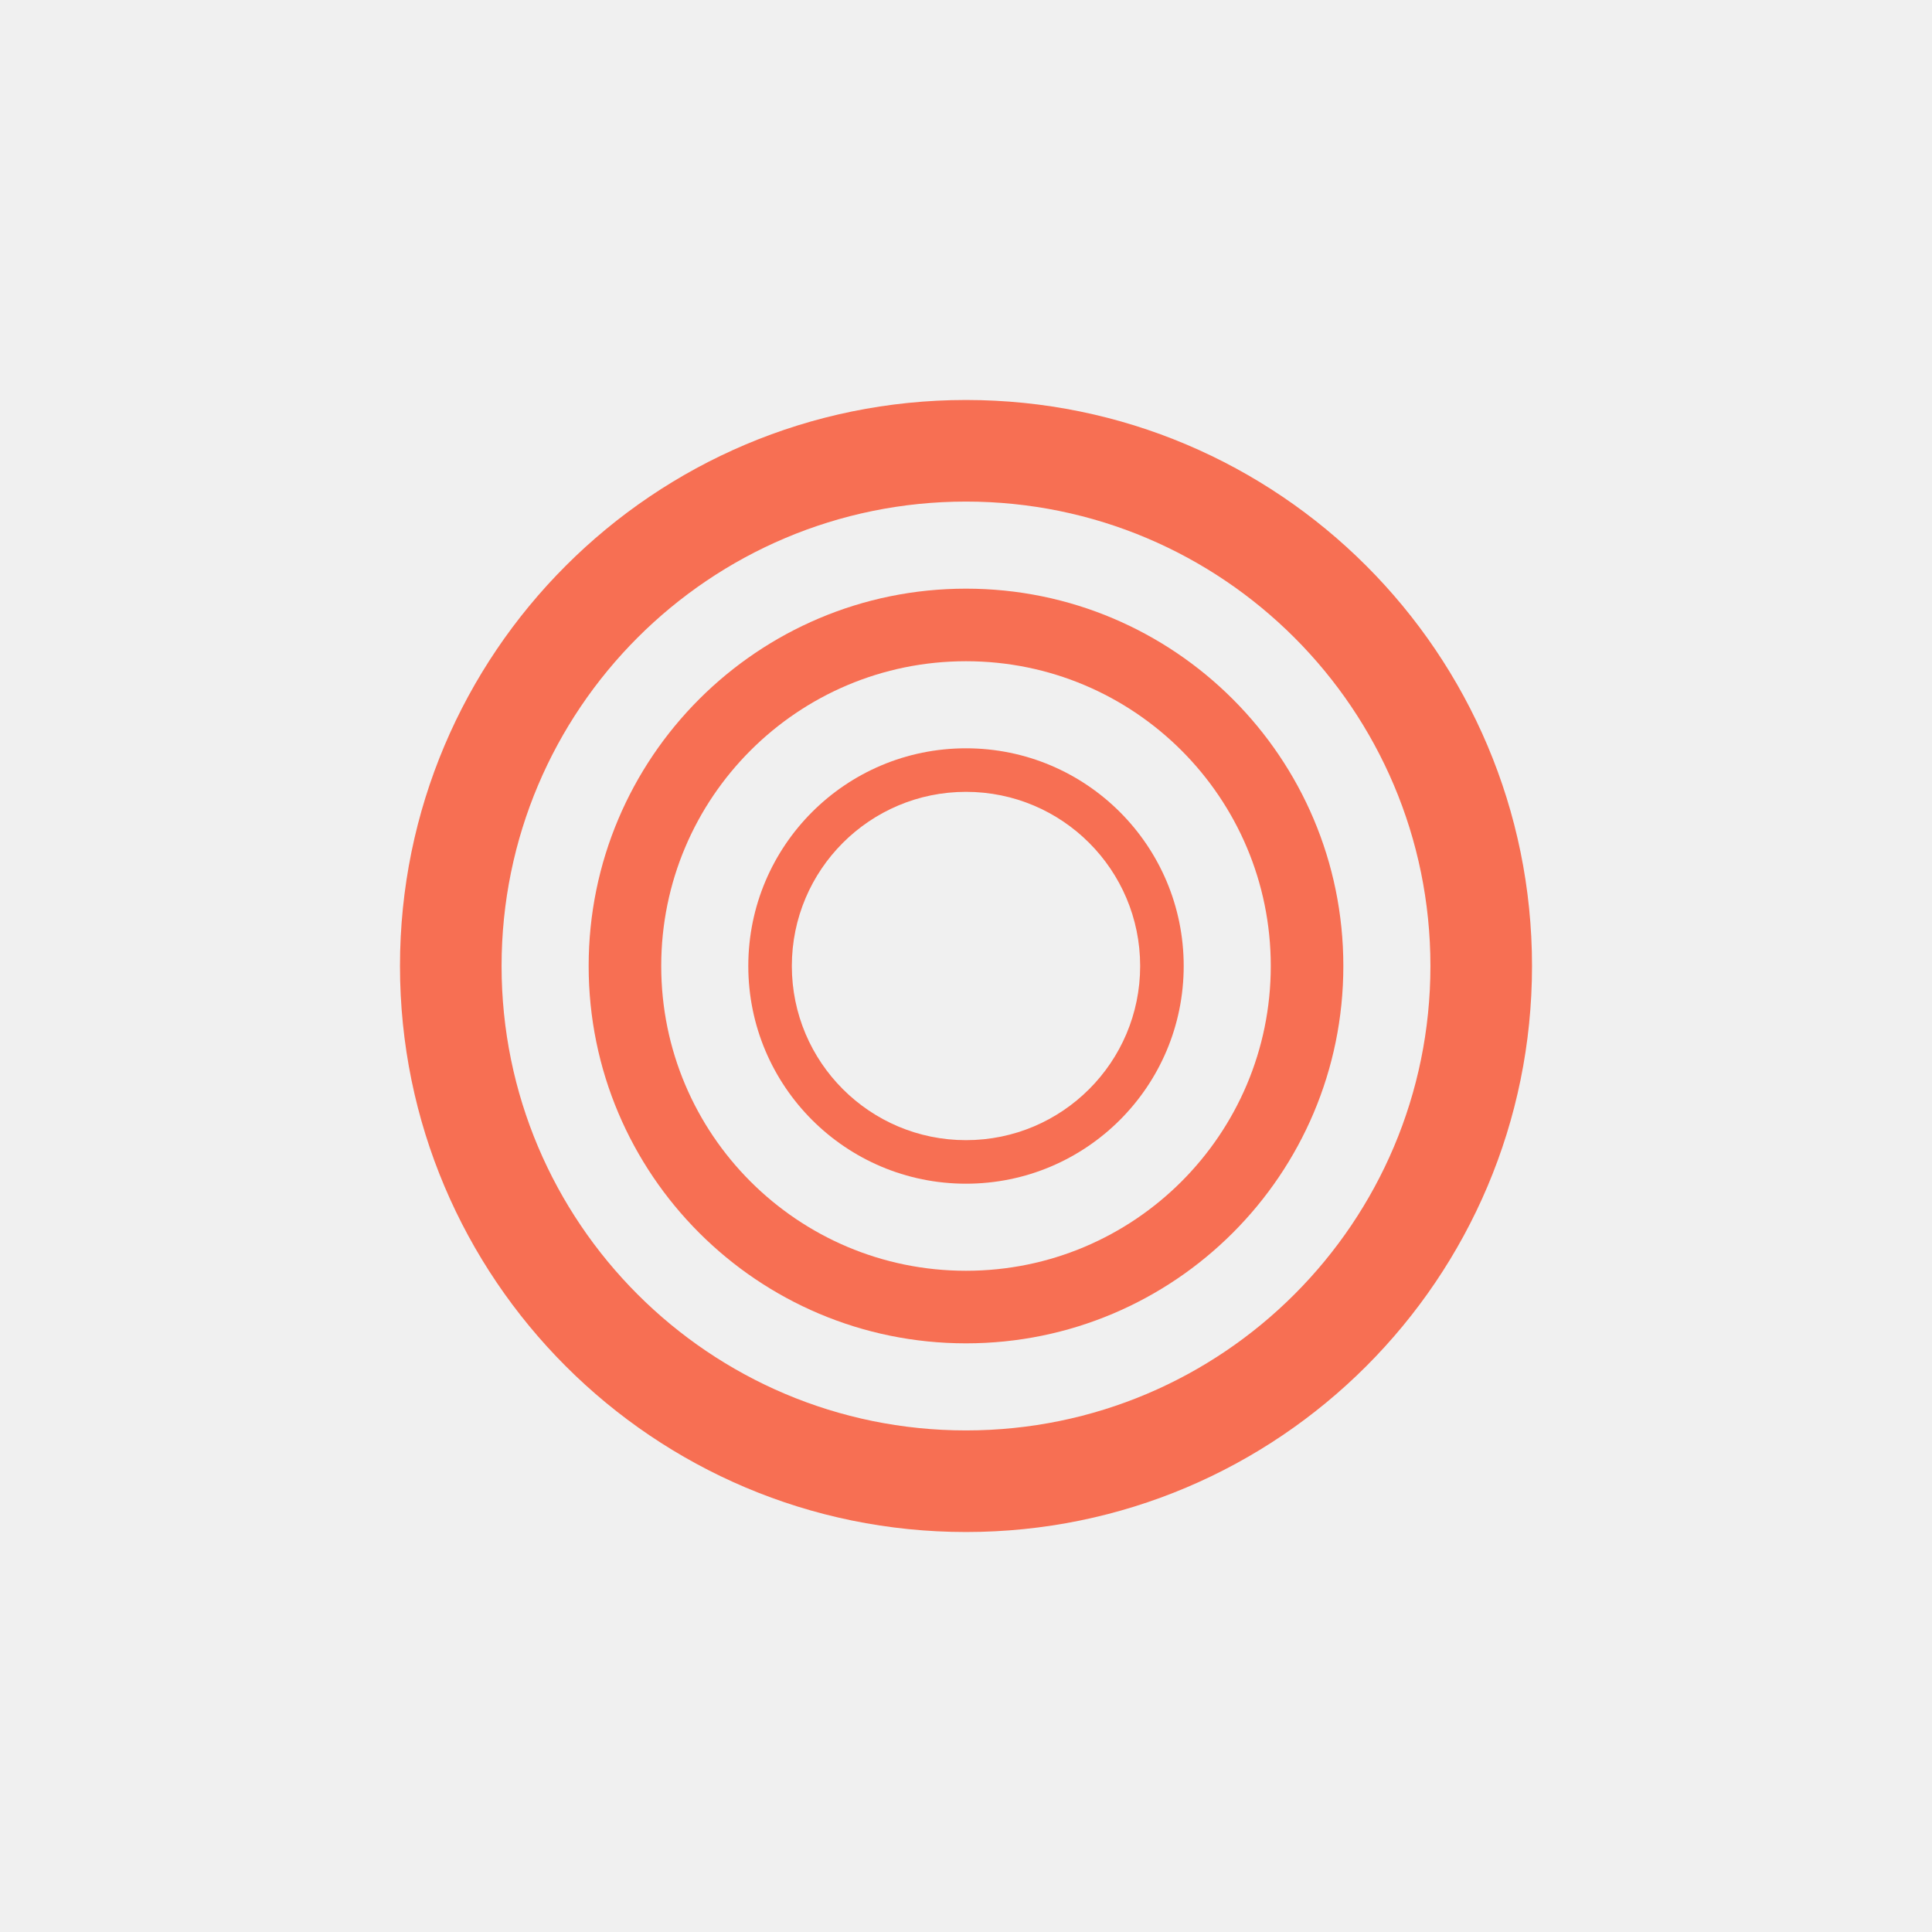
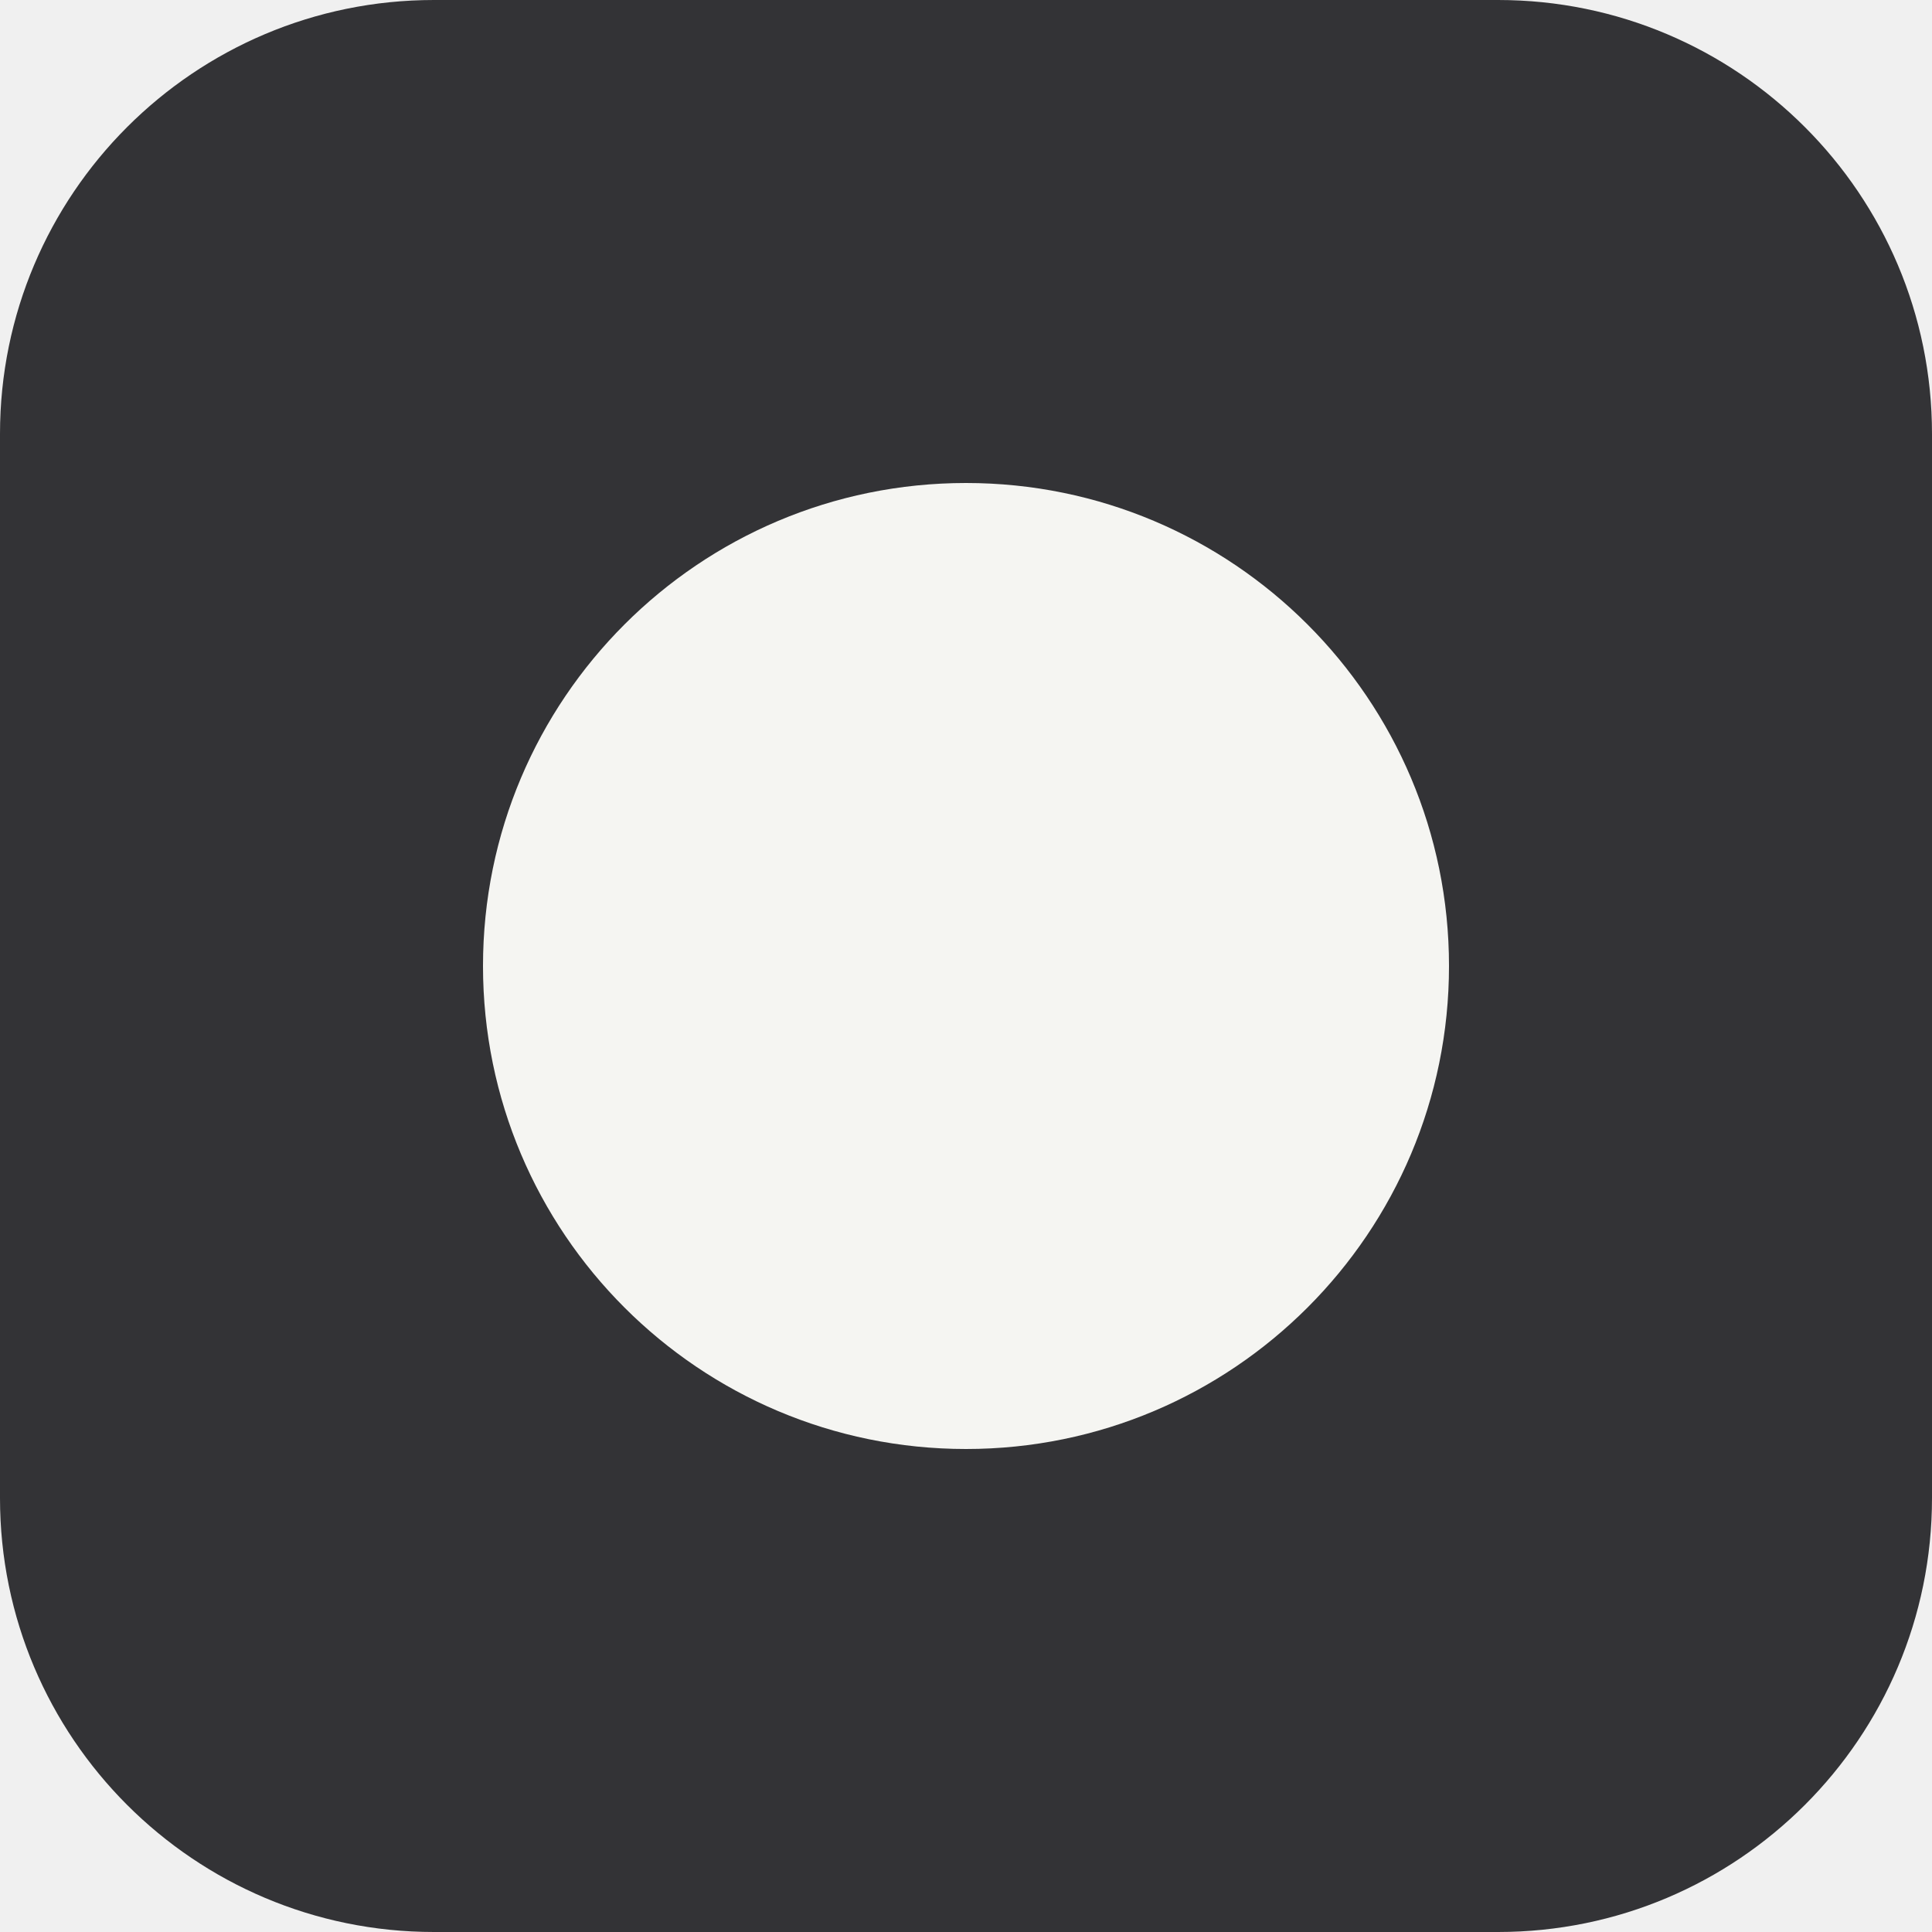
- <svg xmlns="http://www.w3.org/2000/svg" width="1024" height="1024" viewBox="0 0 1024 1024" fill="none">
-   <g clip-path="url(#clip0_109_1042)">
-     <path fill-rule="evenodd" clip-rule="evenodd" d="M512 627.385C575.725 627.385 627.385 575.725 627.385 512C627.385 448.275 575.725 396.615 512 396.615C448.275 396.615 396.615 448.275 396.615 512C396.615 575.725 448.275 627.385 512 627.385ZM604.308 512C604.308 562.98 562.98 604.308 512 604.308C461.02 604.308 419.692 562.98 419.692 512C419.692 461.02 461.02 419.692 512 419.692C562.98 419.692 604.308 461.02 604.308 512Z" fill="#F76F53" />
-     <path fill-rule="evenodd" clip-rule="evenodd" d="M712 512C712 622.457 622.457 712 512 712C401.543 712 312 622.457 312 512C312 401.543 401.543 312 512 312C622.457 312 712 401.543 712 512ZM512 673.538C601.215 673.538 673.538 601.215 673.538 512C673.538 422.785 601.215 350.462 512 350.462C422.785 350.462 350.462 422.785 350.462 512C350.462 601.215 422.785 673.538 512 673.538Z" fill="#F76F53" />
-     <path fill-rule="evenodd" clip-rule="evenodd" d="M812 512C812 677.685 677.685 812 512 812C346.315 812 212 677.685 212 512C212 346.315 346.315 212 512 212C677.685 212 812 346.315 812 512ZM512 758.154C647.947 758.154 758.154 647.947 758.154 512C758.154 376.053 647.947 265.846 512 265.846C376.053 265.846 265.846 376.053 265.846 512C265.846 647.947 376.053 758.154 512 758.154Z" fill="#F76F53" />
-   </g>
-   <defs>
-     <clipPath id="clip0_109_1042">
-       <rect width="1024" height="1024" fill="white" />
-     </clipPath>
-   </defs>
+ <svg xmlns="http://www.w3.org/2000/svg" width="1024" height="1024" viewBox="0 0 1024 1024">
+   <rect width="1024" height="1024" rx="230" fill="#333336" />
+   <circle cx="512" cy="512" r="256" fill="#F5F5F2" />
</svg>
